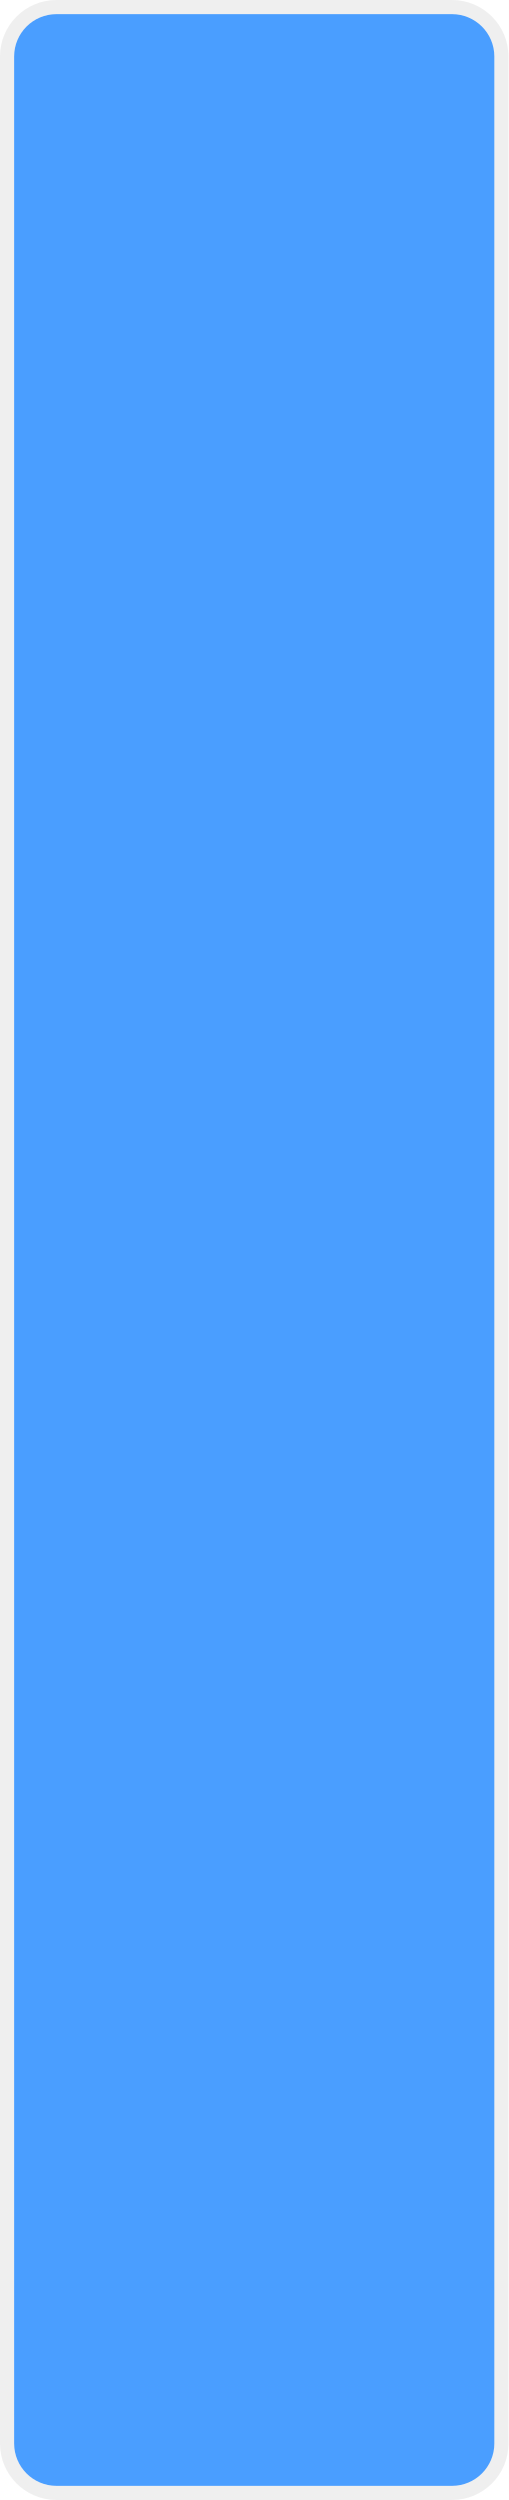
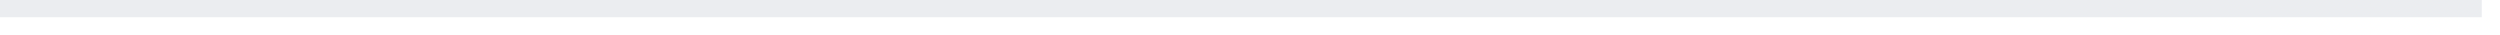
- <svg xmlns="http://www.w3.org/2000/svg" version="1.1" width="36px" height="177px">
-   <g transform="matrix(1 0 0 1 -375 -821 )">
-     <path d="M 376 825  A 3 3 0 0 1 379 822 L 407 822  A 3 3 0 0 1 410 825 L 410 994  A 3 3 0 0 1 407 997 L 379 997  A 3 3 0 0 1 376 994 L 376 825  Z " fill-rule="nonzero" fill="#4a9eff" stroke="none" />
-     <path d="M 375.5 825  A 3.5 3.5 0 0 1 379 821.5 L 407 821.5  A 3.5 3.5 0 0 1 410.5 825 L 410.5 994  A 3.5 3.5 0 0 1 407 997.5 L 379 997.5  A 3.5 3.5 0 0 1 375.5 994 L 375.5 825  Z " stroke-width="1" stroke="#797979" fill="none" stroke-opacity="0.118" />
+ <svg xmlns="http://www.w3.org/2000/svg" version="1.1" width="145px" height="2px">
+   <g transform="matrix(1 0 0 1 -263 -264 )">
+     <path d="M 0 0.5  L 144 0.5  " stroke-width="1" stroke="#ebedf0" fill="none" transform="matrix(1 0 0 1 263 264 )" />
  </g>
</svg>
